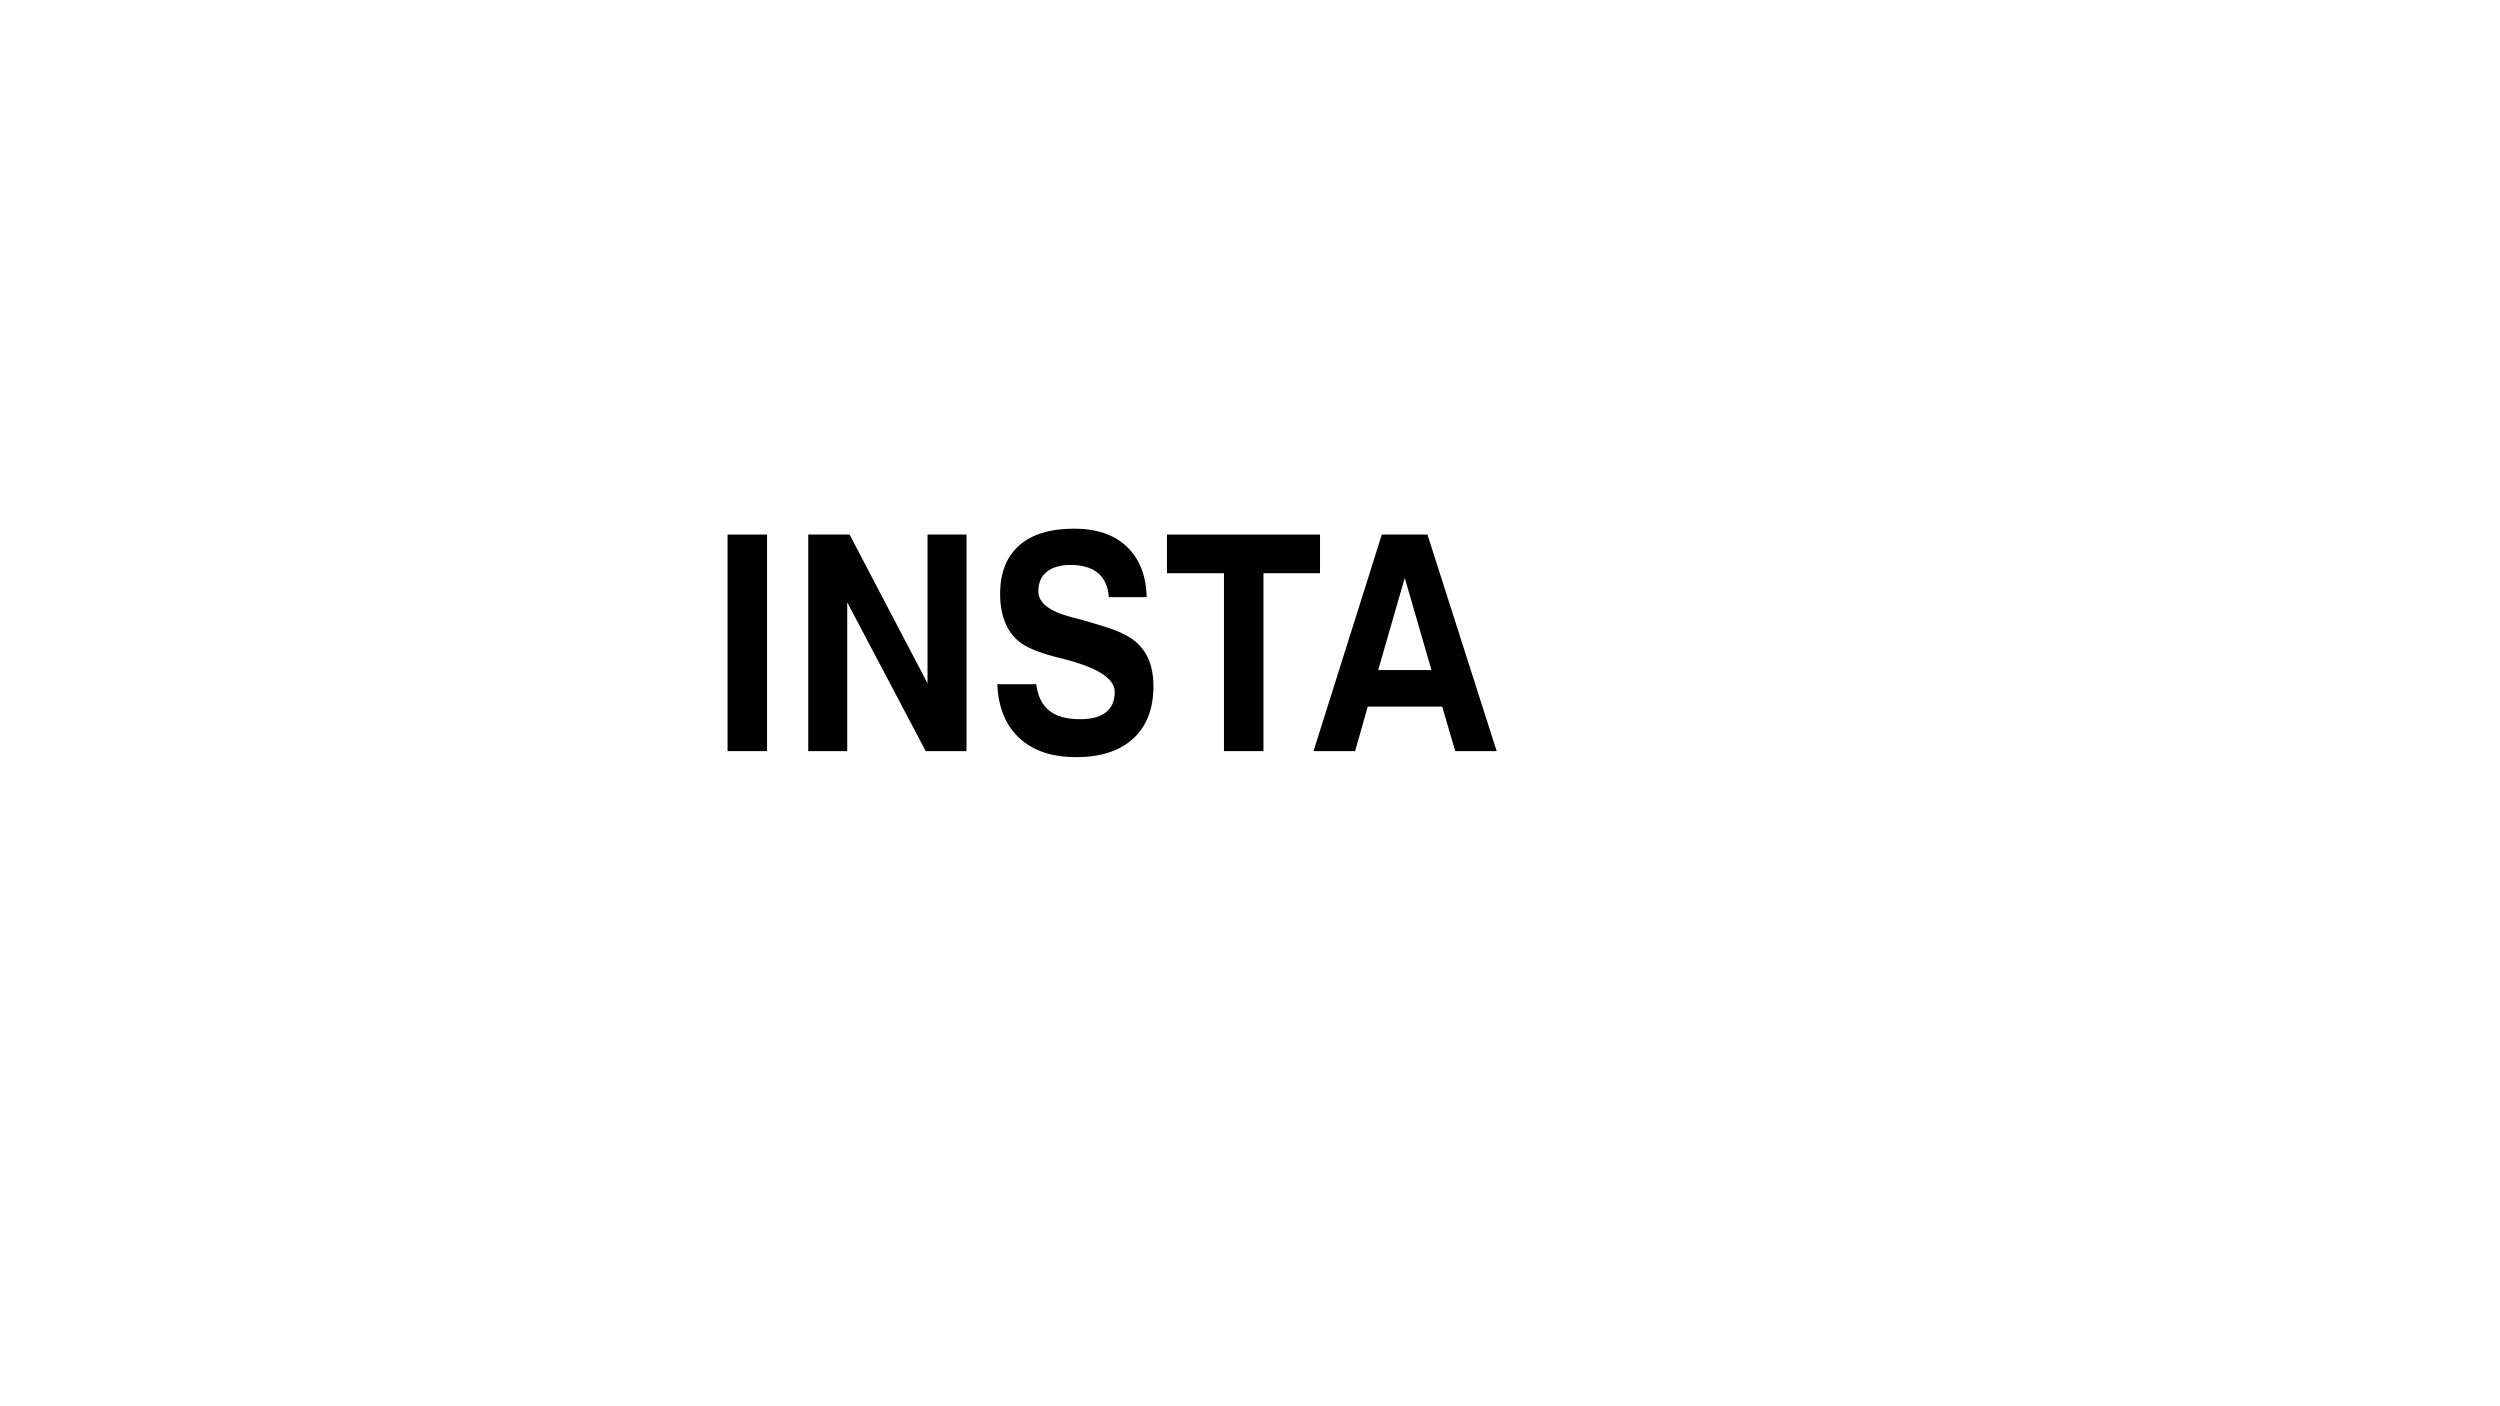
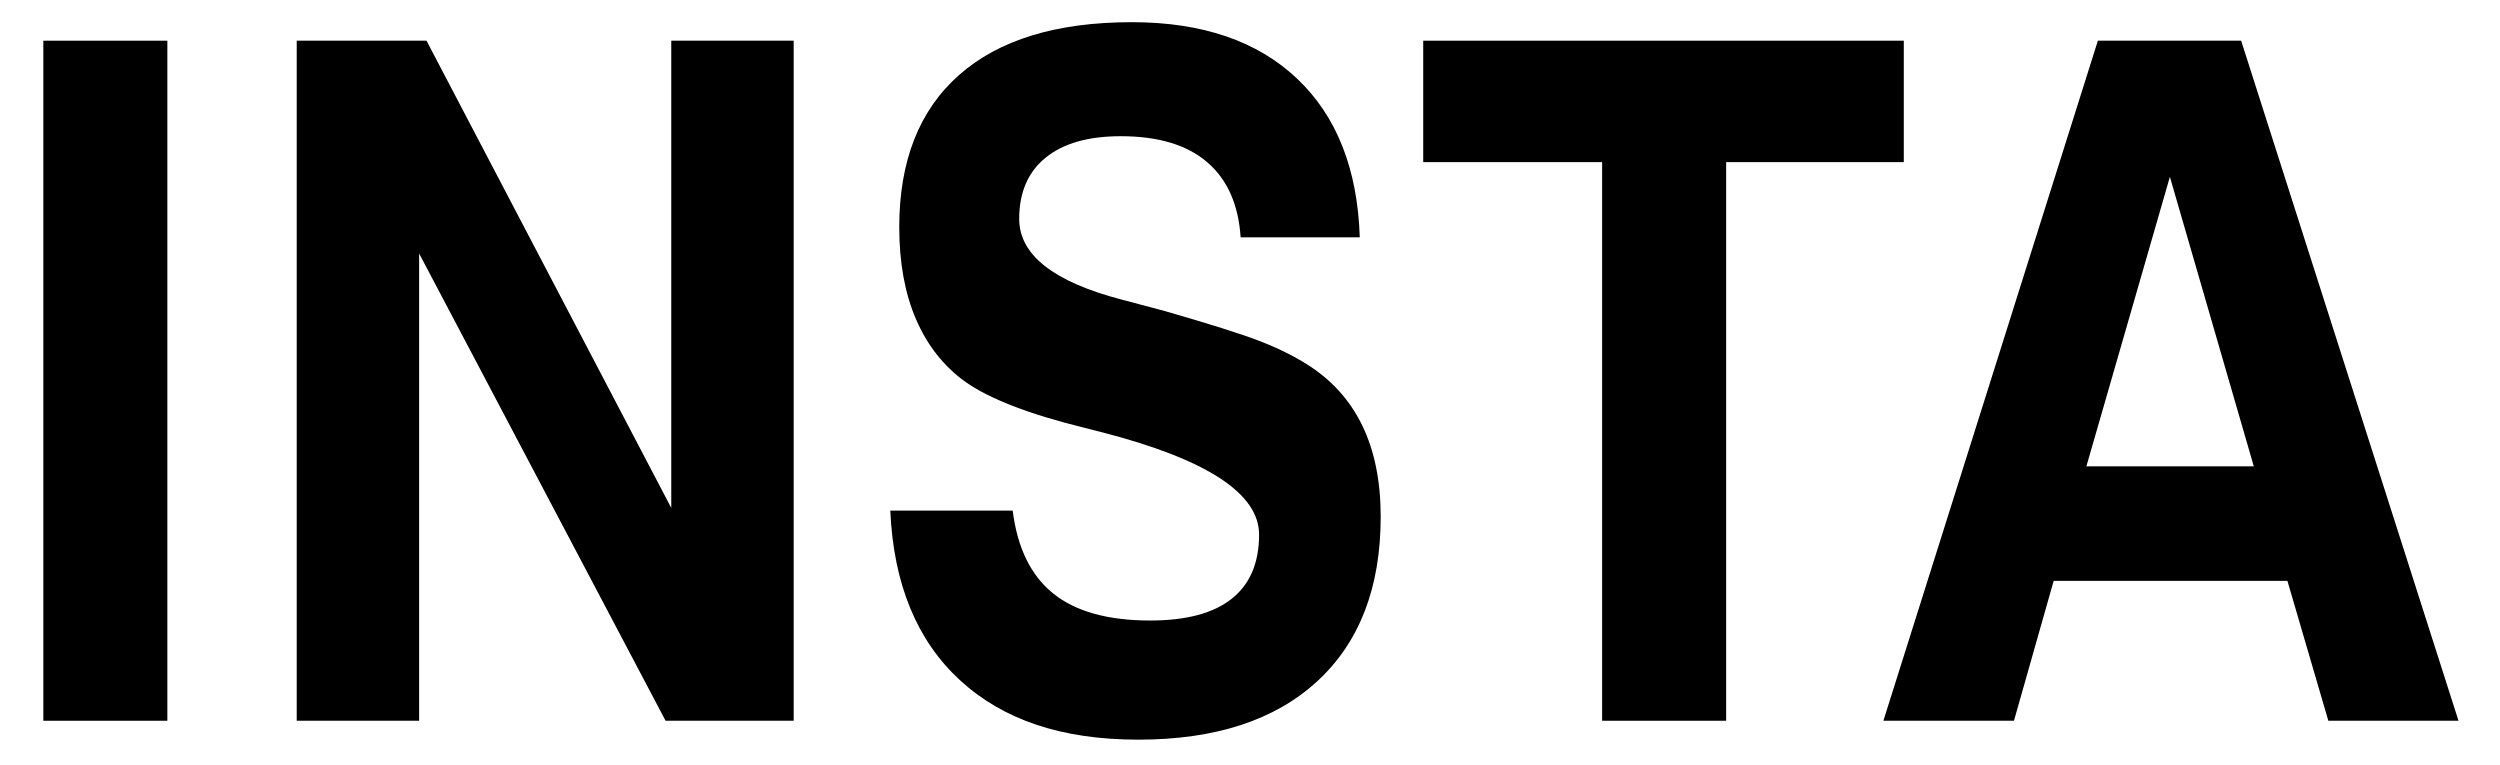
- <svg xmlns="http://www.w3.org/2000/svg" id="_레이어_1" data-name="레이어 1" viewBox="0 0 1366 768">
+ <svg xmlns="http://www.w3.org/2000/svg" id="_레이어_1" data-name="레이어 1" viewBox="390 285 435 133">
  <path d="M397.54,410.41v-118.33h21.58v118.33h-21.58Z" />
  <path d="M441.63,410.41v-118.33h22.58l42.59,81.3v-81.3h21.3v118.33h-22.29l-42.88-81.3v81.3h-21.3Z" />
  <path d="M544.91,373.85h21.3c.81,6.48,3.16,11.29,7.05,14.42,3.89,3.13,9.52,4.7,16.88,4.7,6.27,0,10.99-1.26,14.17-3.78,3.18-2.52,4.77-6.24,4.77-11.17,0-7.18-9.14-13.12-27.42-17.83-.24-.05-.45-.11-.64-.16-.48-.11-1.21-.29-2.21-.56-9.78-2.41-16.76-5.11-20.94-8.11-3.7-2.68-6.53-6.28-8.48-10.8-1.95-4.52-2.92-9.87-2.92-16.03,0-11.51,3.47-20.34,10.4-26.47,6.93-6.13,16.95-9.2,30.06-9.2,12.25,0,21.83,3.27,28.74,9.8,6.91,6.53,10.55,15.75,10.93,27.63h-20.73c-.38-5.73-2.33-10.09-5.84-13.09-3.51-3-8.52-4.5-15.03-4.5-5.65,0-10.01,1.25-13.07,3.74-3.06,2.49-4.59,6.04-4.59,10.64,0,6.27,5.96,10.95,17.88,14.06,3.23.86,5.75,1.53,7.55,2.01,7.64,2.2,13.07,3.91,16.27,5.14,3.21,1.23,5.99,2.6,8.37,4.1,4.27,2.68,7.48,6.23,9.62,10.64s3.21,9.71,3.21,15.87c0,12.32-3.68,21.86-11.04,28.64-7.36,6.78-17.74,10.16-31.13,10.16s-23.55-3.46-31.05-10.36c-7.5-6.91-11.54-16.74-12.11-29.48Z" />
  <path d="M668.77,410.41v-97.2h-31.13v-21.13h83.62v21.13h-30.91v97.2h-21.58Z" />
  <path d="M755.03,292.08h24.93l37.82,118.33h-22.65l-7.12-24.34h-40.67l-6.91,24.34h-22.72l37.32-118.33ZM767.56,315.77l-14.53,50.37h29.13l-14.6-50.37Z" />
</svg>
